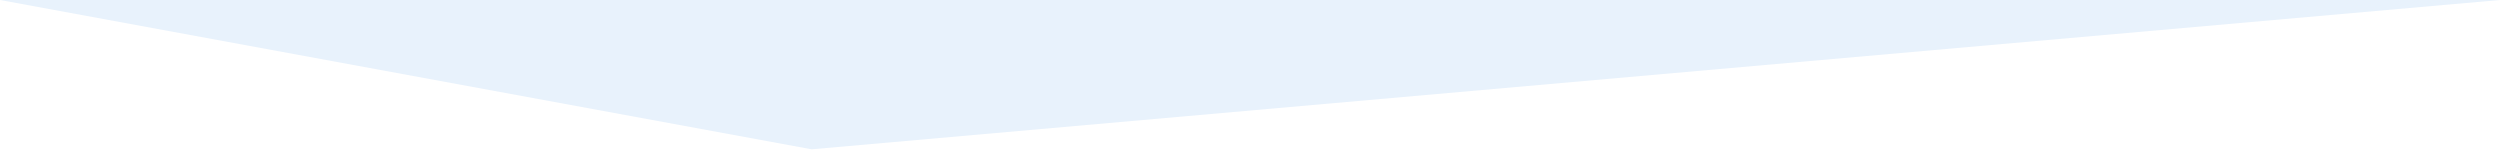
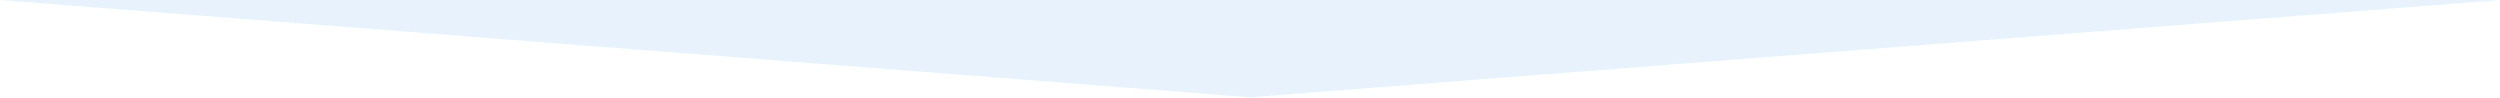
- <svg xmlns="http://www.w3.org/2000/svg" width="1440px" height="86px" viewBox="0 0 1440 86" version="1.1">
+ <svg xmlns="http://www.w3.org/2000/svg" width="1440px" height="56px" viewBox="0 0 1440 56" version="1.1">
  <g id="Page-1" stroke="none" stroke-width="1" fill="none" fill-rule="evenodd">
-     <g id="Desktop-HD" transform="translate(0, -1544)" fill="#E8F2FC">
-       <g id="Bitmap" transform="translate(0, 40)">
-         <polygon id="Path-2" points="467.5 1590 0 1504 1440 1504" />
-       </g>
+     <g id="slide-one-bottom" fill="#E8F2FC" fill-rule="nonzero">
+       <polygon id="Path-2" points="720 56 0 0 1440 0" />
    </g>
  </g>
</svg>
